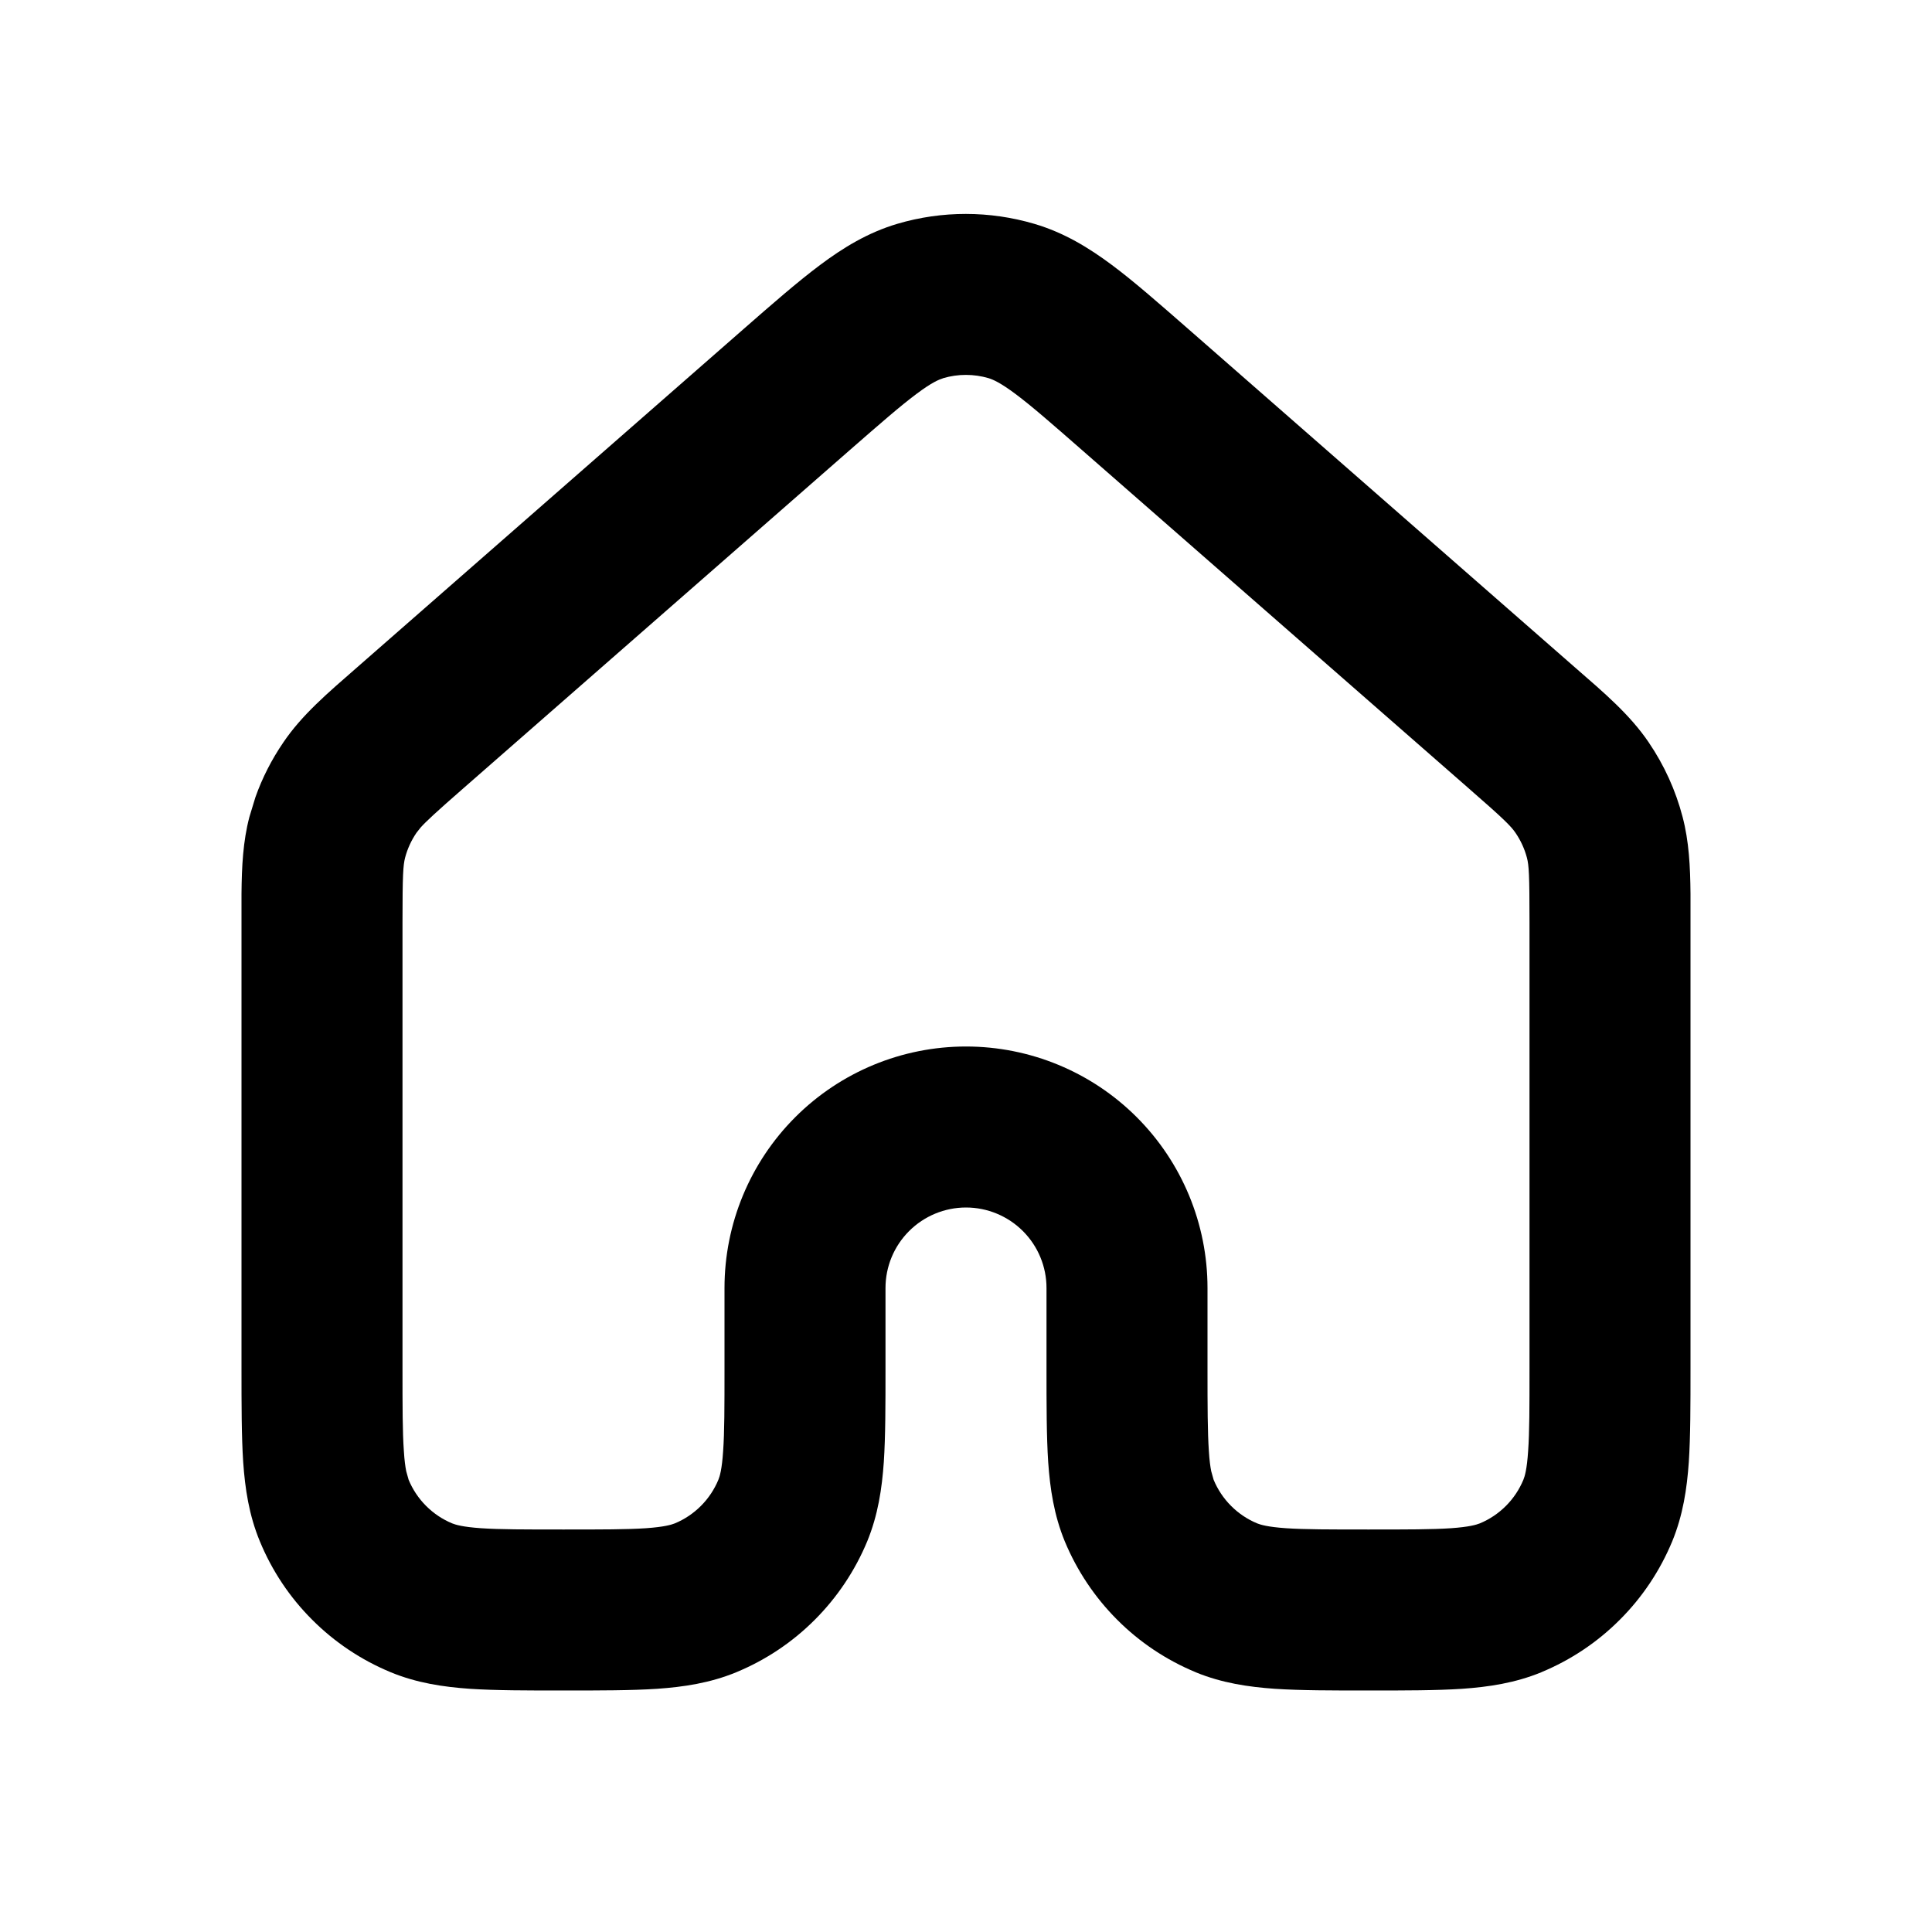
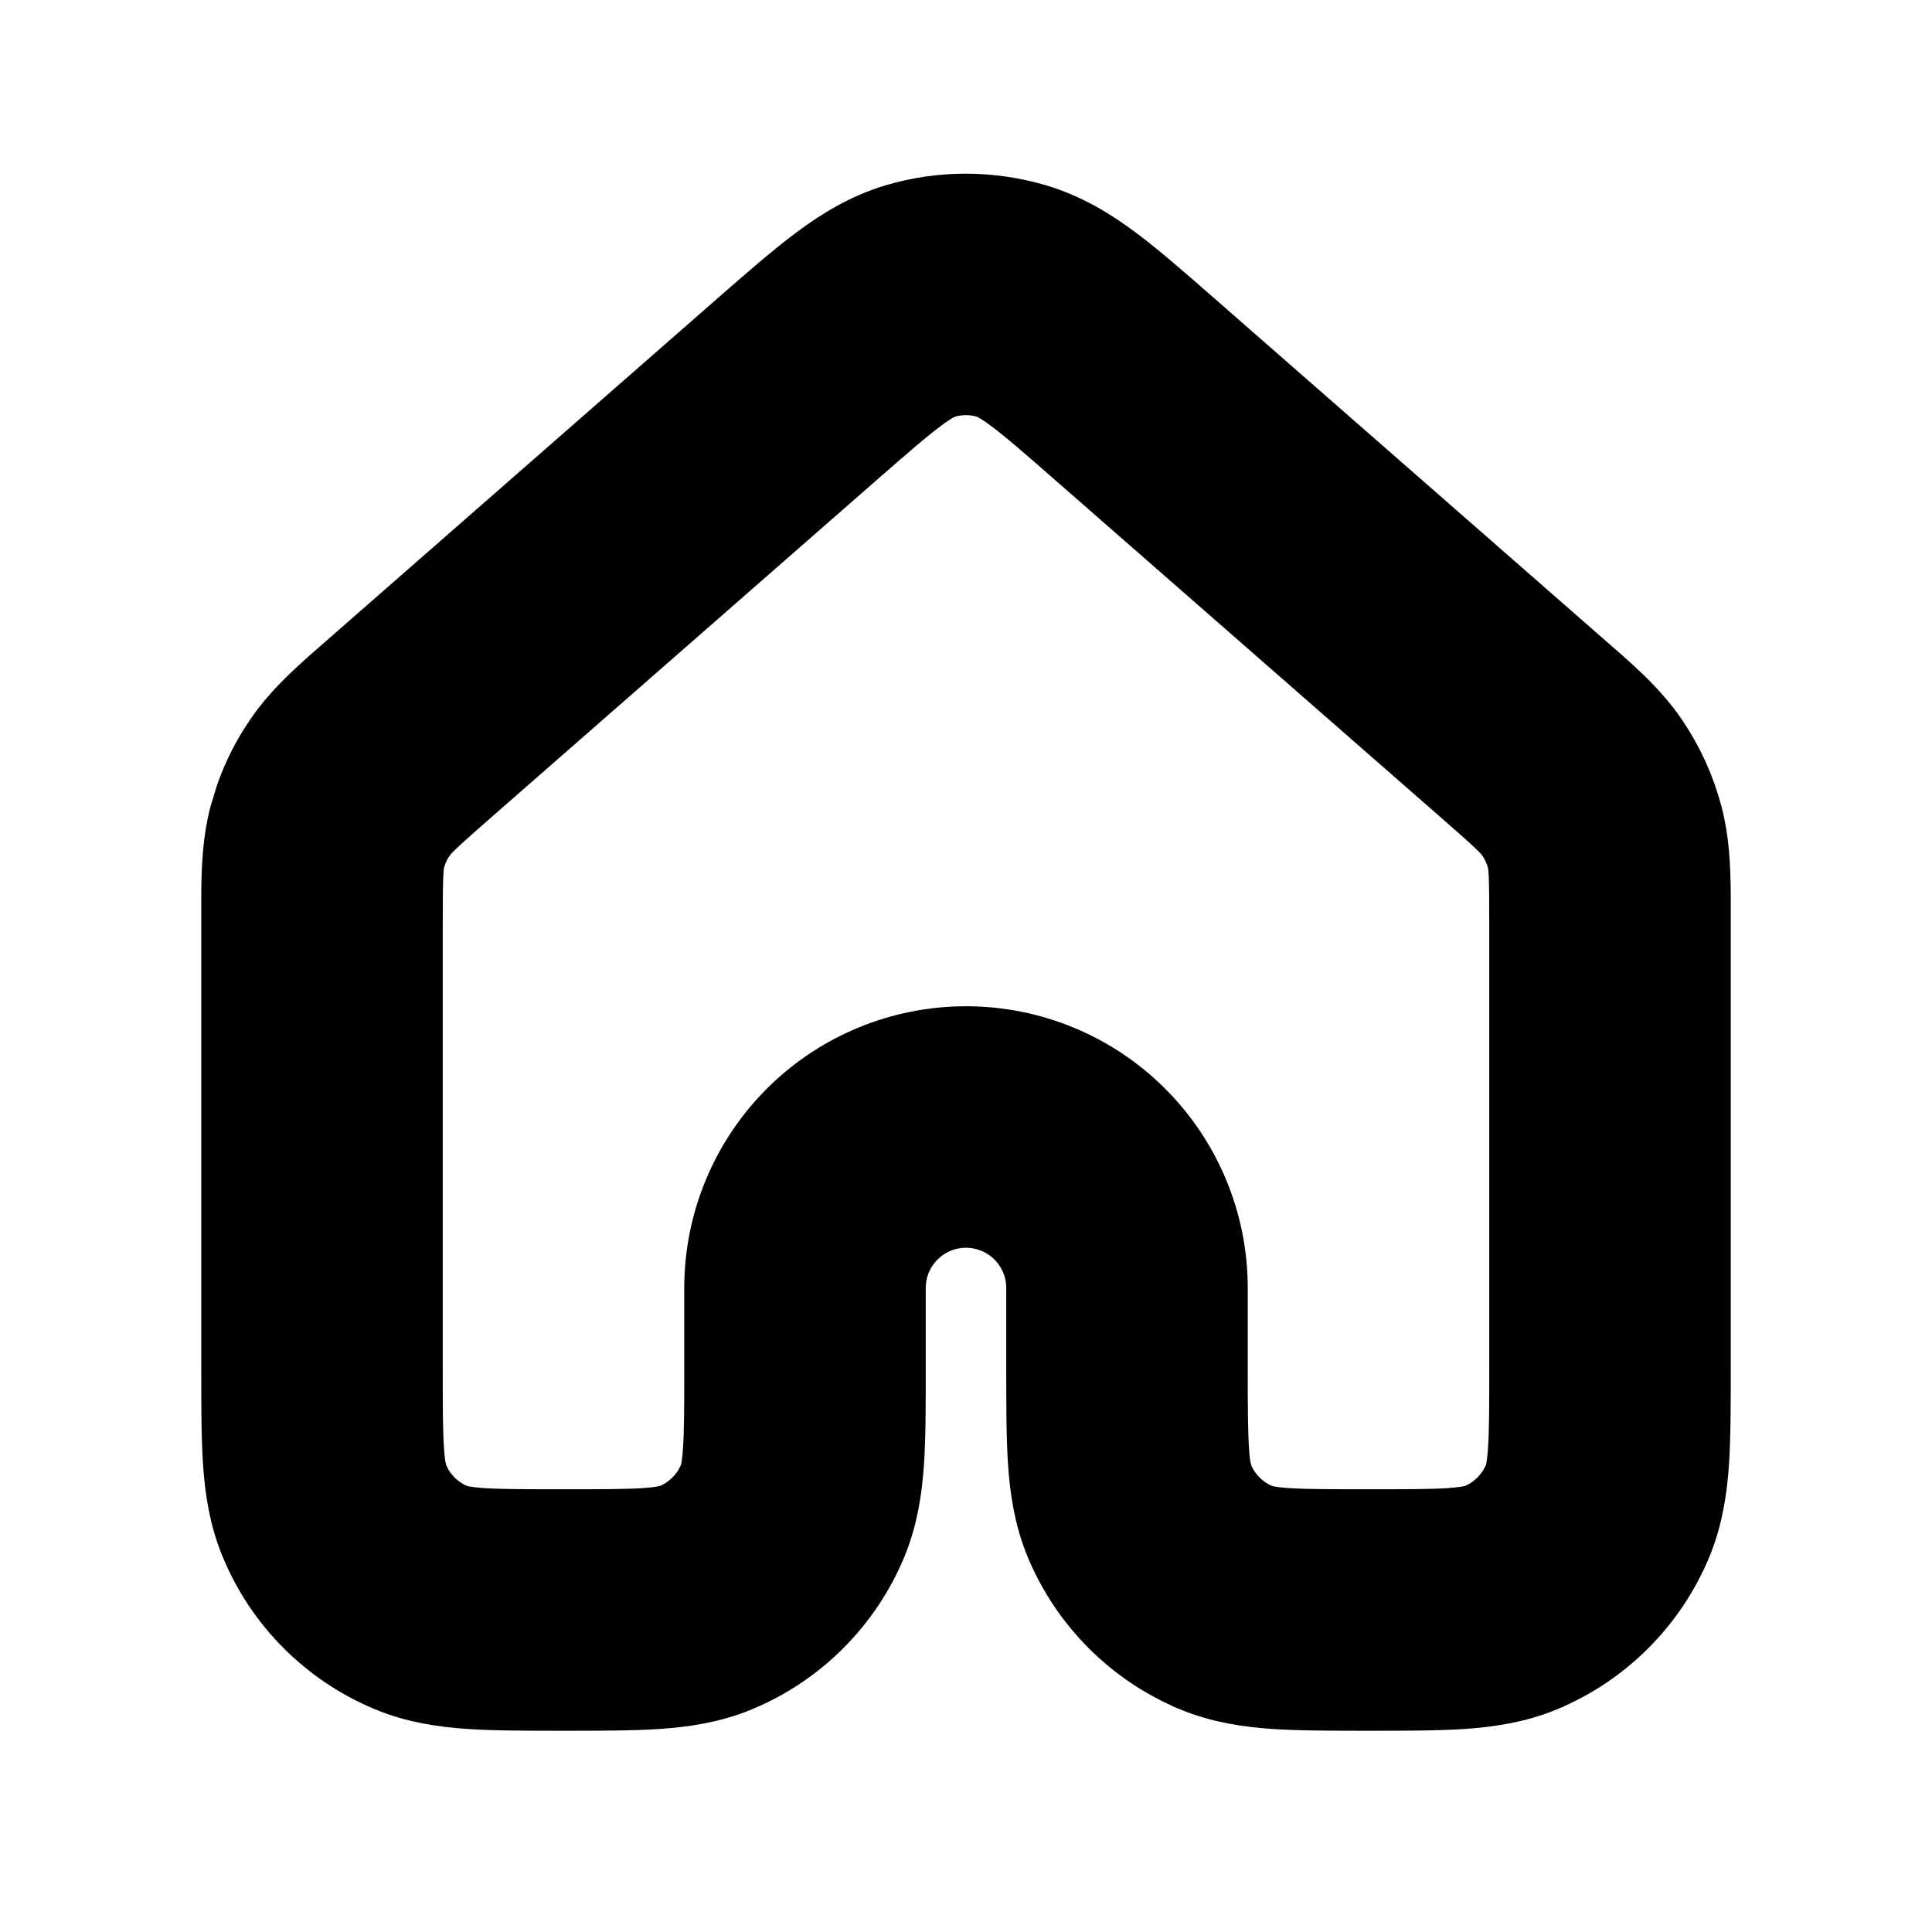
<svg xmlns="http://www.w3.org/2000/svg" viewBox="0 0 24 24" fill="none">
-   <path d="M19 11.452C19 10.866 18.993 10.75 18.968 10.655C18.939 10.545 18.891 10.441 18.827 10.347C18.771 10.264 18.684 10.176 18.25 9.798L18.248 9.796L13.448 5.597C13.064 5.261 12.817 5.045 12.616 4.895C12.425 4.752 12.335 4.715 12.284 4.699L12.282 4.698C12.098 4.644 11.902 4.643 11.716 4.698L11.715 4.699C11.664 4.715 11.574 4.751 11.384 4.894C11.183 5.044 10.937 5.259 10.552 5.595L5.752 9.796C5.42 10.086 5.292 10.205 5.225 10.28L5.173 10.346C5.109 10.44 5.061 10.545 5.032 10.655C5.008 10.75 5 10.866 5 11.452V17C5 17.48 5 17.79 5.017 18.026C5.024 18.141 5.035 18.219 5.046 18.275L5.076 18.382C5.126 18.503 5.2 18.614 5.293 18.707C5.386 18.8 5.496 18.874 5.617 18.924C5.66 18.941 5.746 18.968 5.974 18.984C6.211 19 6.52 19 7 19C7.48 19 7.789 19 8.026 18.984C8.252 18.968 8.34 18.941 8.383 18.924C8.504 18.874 8.614 18.8 8.707 18.707C8.8 18.614 8.874 18.503 8.924 18.382C8.941 18.341 8.968 18.254 8.983 18.026C9 17.79 9 17.48 9 17V16C9 15.204 9.316 14.441 9.879 13.878C10.441 13.316 11.204 13 12 13C12.796 13 13.559 13.316 14.121 13.878C14.684 14.441 15 15.204 15 16V17C15 17.48 15.001 17.79 15.017 18.026C15.024 18.141 15.035 18.219 15.046 18.275L15.076 18.382C15.126 18.503 15.2 18.614 15.293 18.707C15.386 18.8 15.496 18.874 15.617 18.924C15.66 18.941 15.746 18.968 15.974 18.984C16.211 19 16.52 19 17 19C17.48 19 17.789 19 18.026 18.984C18.252 18.968 18.34 18.941 18.383 18.924C18.504 18.874 18.614 18.8 18.707 18.707C18.8 18.614 18.874 18.503 18.924 18.382C18.941 18.341 18.968 18.254 18.983 18.026C19 17.79 19 17.48 19 17V11.452ZM21 17C21 17.452 21 17.842 20.979 18.162C20.956 18.492 20.907 18.821 20.773 19.147C20.622 19.511 20.401 19.843 20.122 20.121C19.844 20.4 19.513 20.621 19.149 20.772L19.148 20.773C18.822 20.907 18.492 20.956 18.162 20.979C17.841 21 17.452 21 17 21C16.548 21 16.159 21 15.838 20.979C15.508 20.956 15.178 20.907 14.852 20.773L14.851 20.772C14.487 20.621 14.156 20.4 13.878 20.121C13.6 19.843 13.378 19.511 13.227 19.147C13.093 18.821 13.044 18.492 13.021 18.162C13 17.842 13 17.452 13 17V16C13 15.735 12.895 15.481 12.707 15.293C12.52 15.106 12.265 15 12 15C11.735 15 11.48 15.106 11.293 15.293C11.105 15.481 11 15.735 11 16V17C11 17.452 11 17.842 10.979 18.162C10.956 18.492 10.907 18.821 10.773 19.147C10.622 19.511 10.4 19.843 10.122 20.121C9.844 20.4 9.513 20.621 9.149 20.772L9.147 20.773C8.822 20.907 8.492 20.956 8.162 20.979C7.841 21 7.452 21 7 21C6.548 21 6.159 21 5.838 20.979C5.508 20.956 5.178 20.907 4.853 20.773L4.851 20.772C4.487 20.621 4.156 20.4 3.878 20.121C3.599 19.843 3.378 19.511 3.228 19.147C3.093 18.821 3.044 18.492 3.021 18.162C3 17.842 3 17.452 3 17V11.102C3.003 10.762 3.019 10.45 3.098 10.149L3.173 9.903C3.258 9.663 3.375 9.434 3.52 9.222C3.752 8.879 4.072 8.608 4.435 8.291L9.235 4.089C9.596 3.773 9.91 3.499 10.187 3.292C10.473 3.078 10.78 2.889 11.148 2.78C11.704 2.616 12.294 2.617 12.85 2.781C13.219 2.89 13.526 3.078 13.813 3.292C14.091 3.499 14.404 3.775 14.766 4.091L19.565 8.291C19.934 8.612 20.248 8.879 20.481 9.222L20.482 9.224C20.674 9.506 20.816 9.819 20.902 10.149C20.981 10.45 20.997 10.762 21 11.102V17Z" fill="currentColor" />
+   <path d="M19 11.452C19 10.866 18.993 10.75 18.968 10.655C18.939 10.545 18.891 10.441 18.827 10.347C18.771 10.264 18.684 10.176 18.25 9.798L18.248 9.796L13.448 5.597C13.064 5.261 12.817 5.045 12.616 4.895C12.425 4.752 12.335 4.715 12.284 4.699L12.282 4.698C12.098 4.644 11.902 4.643 11.716 4.698L11.715 4.699C11.664 4.715 11.574 4.751 11.384 4.894C11.183 5.044 10.937 5.259 10.552 5.595L5.752 9.796C5.42 10.086 5.292 10.205 5.225 10.28L5.173 10.346C5.109 10.44 5.061 10.545 5.032 10.655C5.008 10.75 5 10.866 5 11.452V17C5 17.48 5 17.79 5.017 18.026C5.024 18.141 5.035 18.219 5.046 18.275L5.076 18.382C5.126 18.503 5.2 18.614 5.293 18.707C5.386 18.8 5.496 18.874 5.617 18.924C5.66 18.941 5.746 18.968 5.974 18.984C6.211 19 6.52 19 7 19C7.48 19 7.789 19 8.026 18.984C8.252 18.968 8.34 18.941 8.383 18.924C8.504 18.874 8.614 18.8 8.707 18.707C8.8 18.614 8.874 18.503 8.924 18.382C8.941 18.341 8.968 18.254 8.983 18.026C9 17.79 9 17.48 9 17V16C9 15.204 9.316 14.441 9.879 13.878C10.441 13.316 11.204 13 12 13C12.796 13 13.559 13.316 14.121 13.878C14.684 14.441 15 15.204 15 16V17C15 17.48 15.001 17.79 15.017 18.026C15.024 18.141 15.035 18.219 15.046 18.275L15.076 18.382C15.126 18.503 15.2 18.614 15.293 18.707C15.386 18.8 15.496 18.874 15.617 18.924C15.66 18.941 15.746 18.968 15.974 18.984C16.211 19 16.52 19 17 19C17.48 19 17.789 19 18.026 18.984C18.252 18.968 18.34 18.941 18.383 18.924C18.504 18.874 18.614 18.8 18.707 18.707C18.8 18.614 18.874 18.503 18.924 18.382C18.941 18.341 18.968 18.254 18.983 18.026C19 17.79 19 17.48 19 17V11.452ZM21 17C21 17.452 21 17.842 20.979 18.162C20.956 18.492 20.907 18.821 20.773 19.147C20.622 19.511 20.401 19.843 20.122 20.121C19.844 20.4 19.513 20.621 19.149 20.772L19.148 20.773C18.822 20.907 18.492 20.956 18.162 20.979C17.841 21 17.452 21 17 21C16.548 21 16.159 21 15.838 20.979C15.508 20.956 15.178 20.907 14.852 20.773L14.851 20.772C14.487 20.621 14.156 20.4 13.878 20.121C13.6 19.843 13.378 19.511 13.227 19.147C13.093 18.821 13.044 18.492 13.021 18.162C13 17.842 13 17.452 13 17V16C13 15.735 12.895 15.481 12.707 15.293C12.52 15.106 12.265 15 12 15C11.735 15 11.48 15.106 11.293 15.293C11.105 15.481 11 15.735 11 16V17C11 17.452 11 17.842 10.979 18.162C10.956 18.492 10.907 18.821 10.773 19.147C10.622 19.511 10.4 19.843 10.122 20.121C9.844 20.4 9.513 20.621 9.149 20.772L9.147 20.773C8.822 20.907 8.492 20.956 8.162 20.979C7.841 21 7.452 21 7 21C6.548 21 6.159 21 5.838 20.979C5.508 20.956 5.178 20.907 4.853 20.773L4.851 20.772C4.487 20.621 4.156 20.4 3.878 20.121C3.599 19.843 3.378 19.511 3.228 19.147C3.093 18.821 3.044 18.492 3.021 18.162C3 17.842 3 17.452 3 17V11.102C3.003 10.762 3.019 10.45 3.098 10.149L3.173 9.903C3.258 9.663 3.375 9.434 3.52 9.222C3.752 8.879 4.072 8.608 4.435 8.291L9.235 4.089C9.596 3.773 9.91 3.499 10.187 3.292C10.473 3.078 10.78 2.889 11.148 2.78C11.704 2.616 12.294 2.617 12.85 2.781C13.219 2.89 13.526 3.078 13.813 3.292C14.091 3.499 14.404 3.775 14.766 4.091L19.565 8.291C19.934 8.612 20.248 8.879 20.481 9.222L20.482 9.224C20.674 9.506 20.816 9.819 20.902 10.149C20.981 10.45 20.997 10.762 21 11.102V17Z" fill="currentColor" stroke="currentColor" />
</svg>
